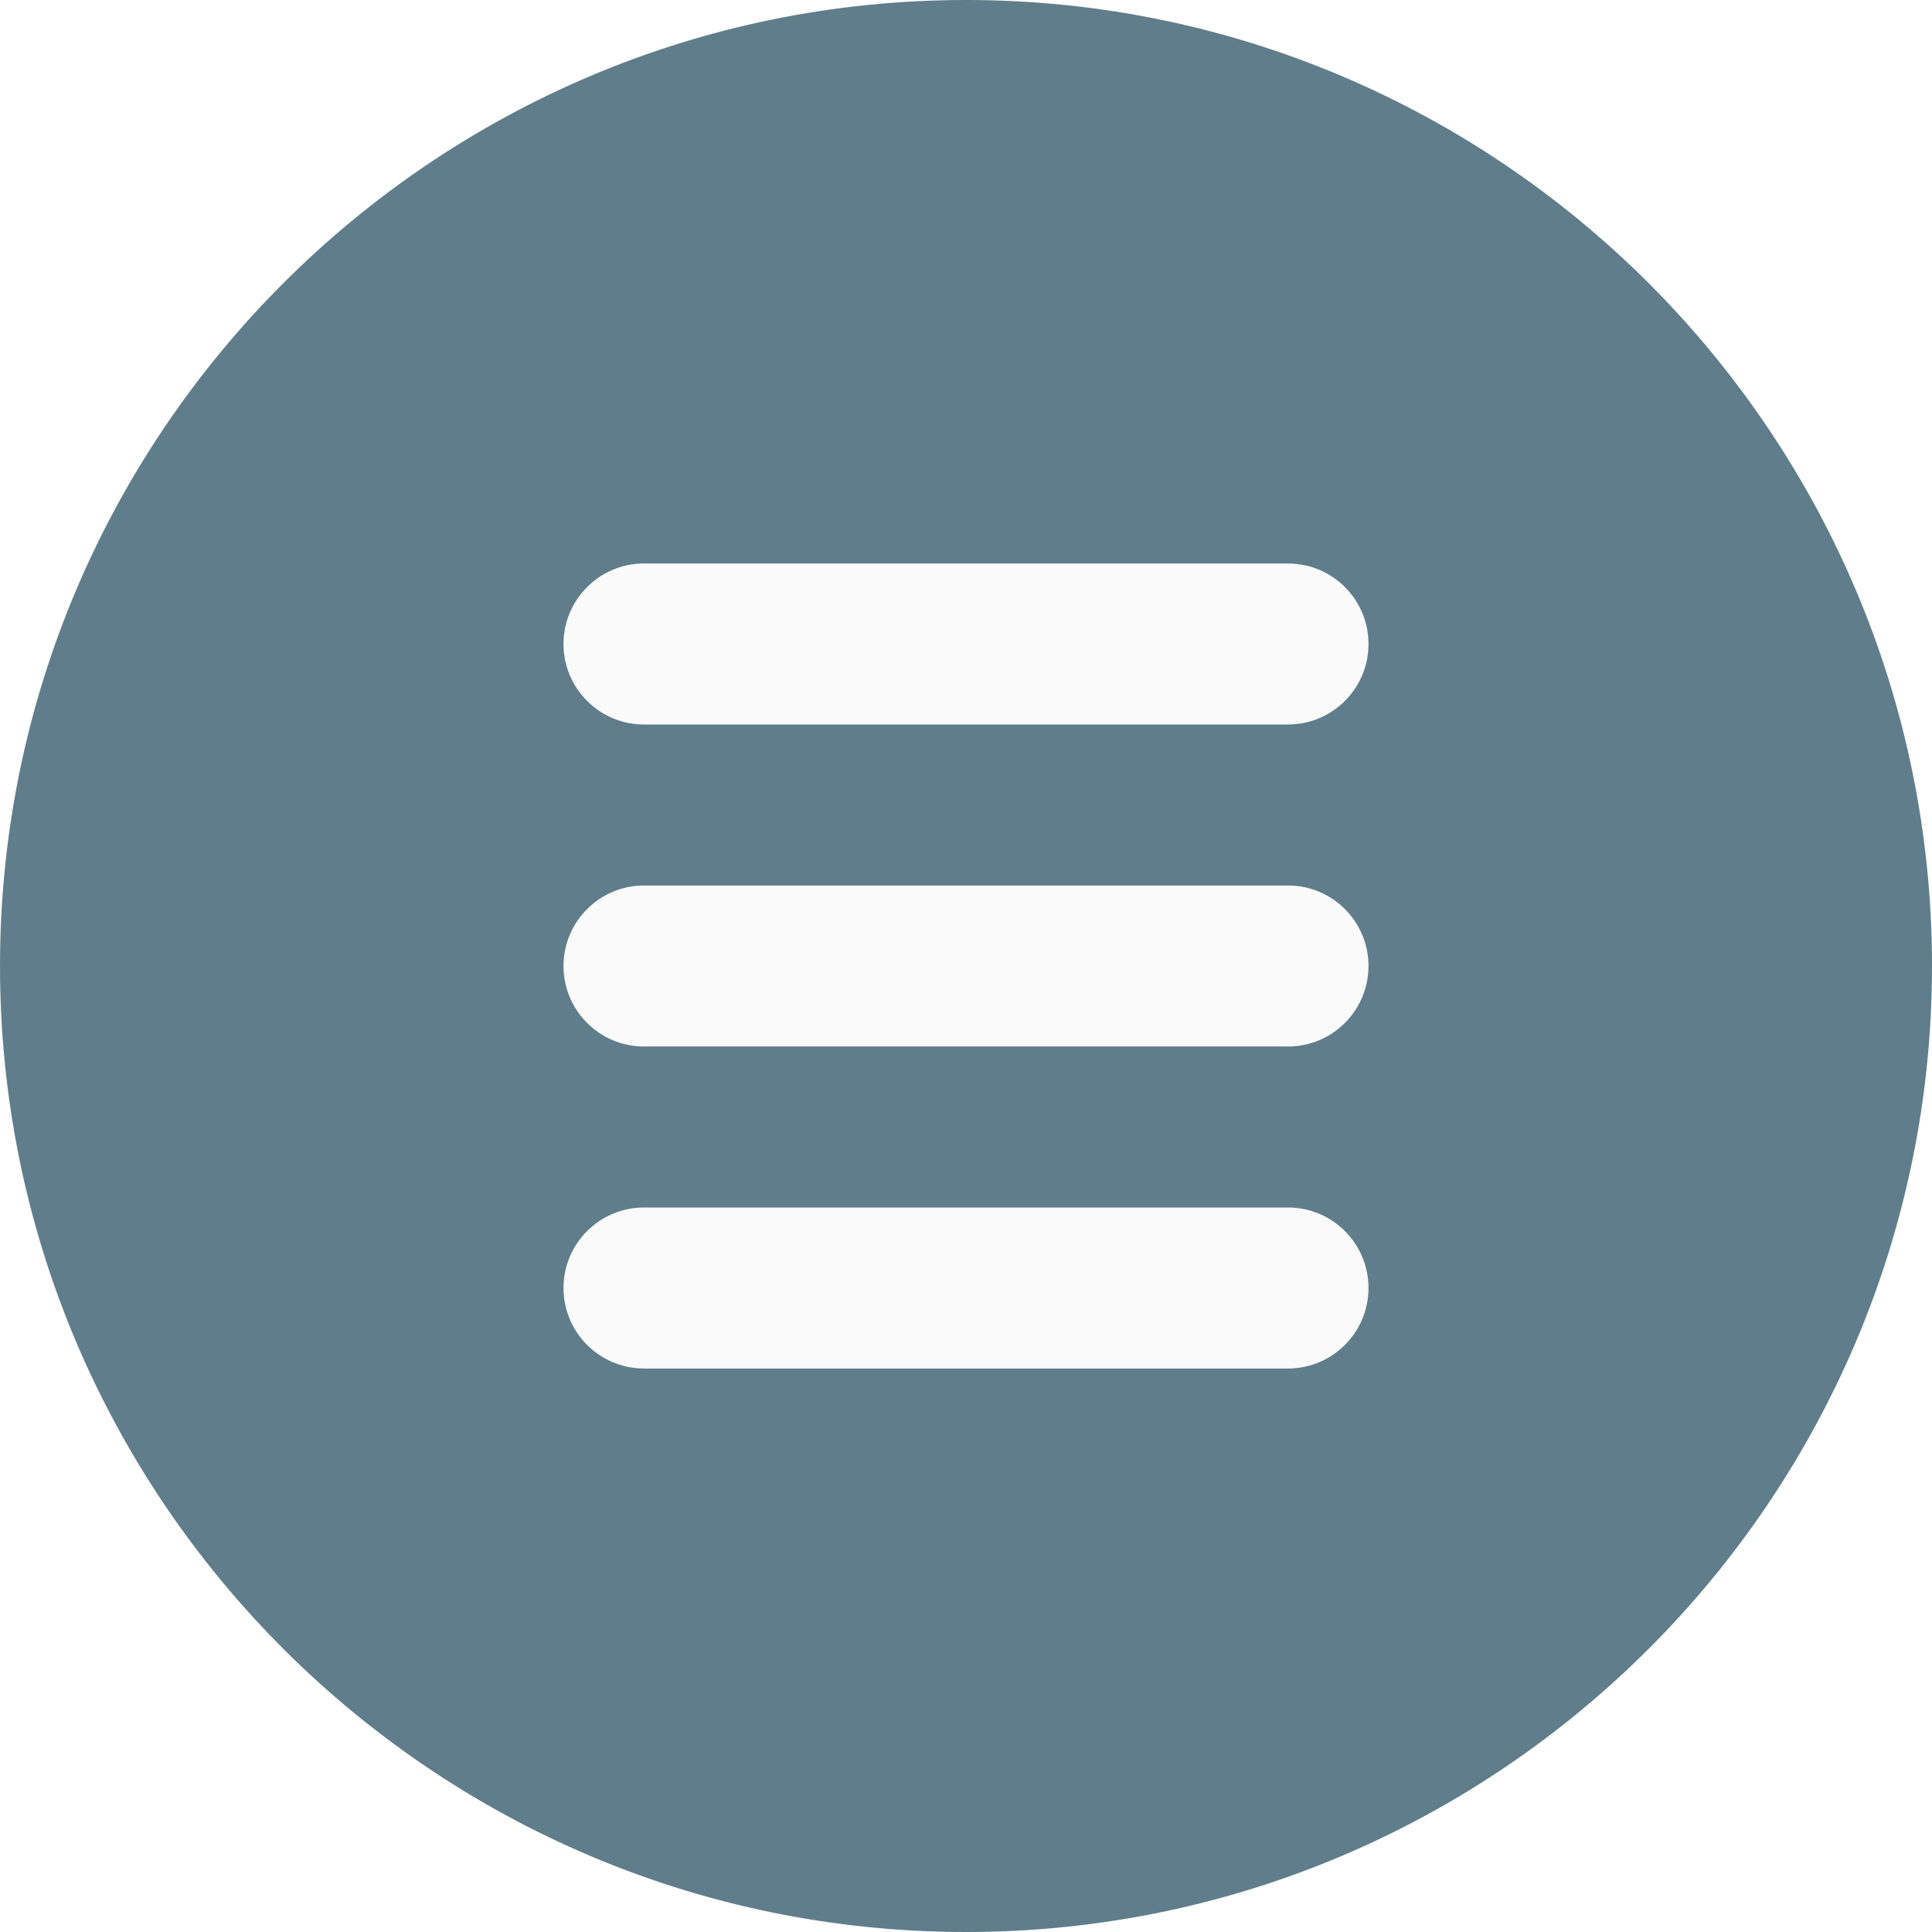
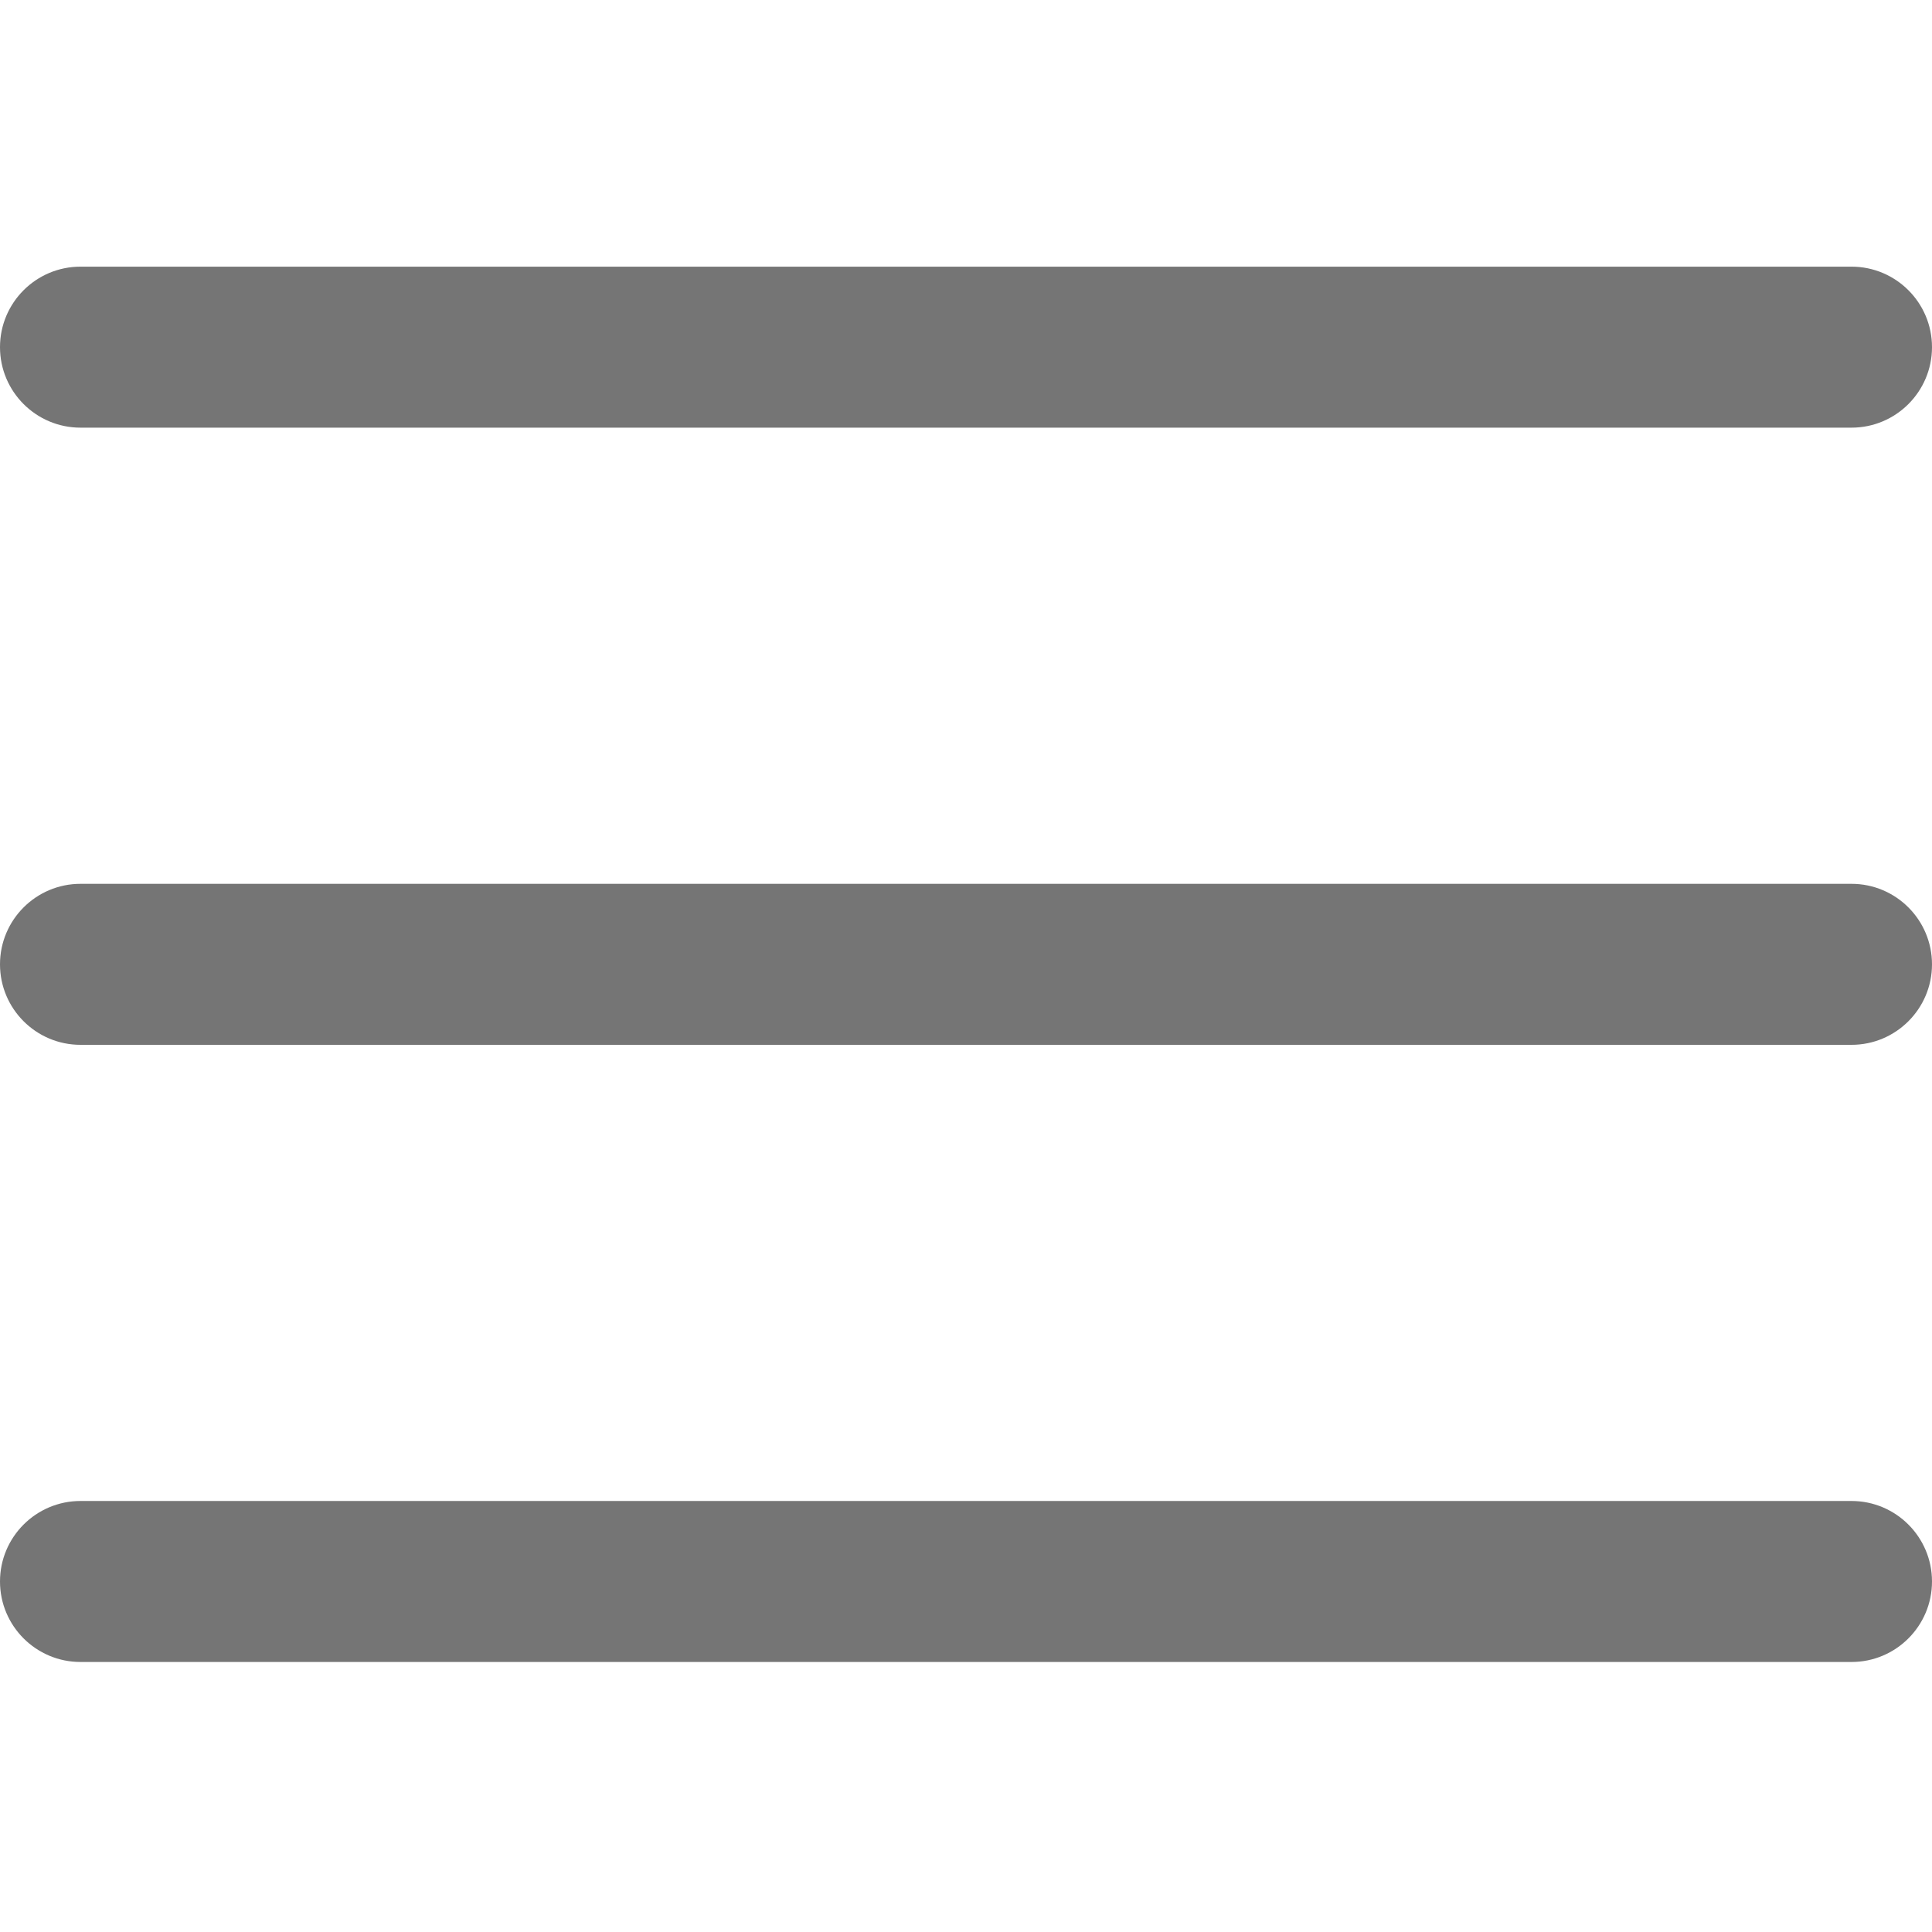
- <svg xmlns="http://www.w3.org/2000/svg" height="512pt" viewBox="0 0 512 512" width="512pt">
-   <path d="m256 0c-141.164 0-256 114.836-256 256s114.836 256 256 256 256-114.836 256-256-114.836-256-256-256zm0 0" fill="#607d8b" />
-   <g fill="#fafafa">
-     <path d="m341.332 362.668h-170.664c-11.777 0-21.336-9.559-21.336-21.336 0-11.773 9.559-21.332 21.336-21.332h170.664c11.777 0 21.336 9.559 21.336 21.332 0 11.777-9.559 21.336-21.336 21.336zm0 0" />
-     <path d="m341.332 277.332h-170.664c-11.777 0-21.336-9.555-21.336-21.332s9.559-21.332 21.336-21.332h170.664c11.777 0 21.336 9.555 21.336 21.332s-9.559 21.332-21.336 21.332zm0 0" />
-     <path d="m341.332 192h-170.664c-11.777 0-21.336-9.559-21.336-21.332 0-11.777 9.559-21.336 21.336-21.336h170.664c11.777 0 21.336 9.559 21.336 21.336 0 11.773-9.559 21.332-21.336 21.332zm0 0" />
+ <svg xmlns="http://www.w3.org/2000/svg" height="512px" viewBox="0 -53 384 384" width="512px" class="">
+   <g>
+     <path d="m368 154.668h-352c-8.832 0-16-7.168-16-16s7.168-16 16-16h352c8.832 0 16 7.168 16 16s-7.168 16-16 16zm0 0" data-original="#000000" class="active-path" data-old_color="#000000" fill="#0000008A" />
+     <path d="m368 32h-352c-8.832 0-16-7.168-16-16s7.168-16 16-16h352c8.832 0 16 7.168 16 16s-7.168 16-16 16zm0 0" data-original="#000000" class="active-path" data-old_color="#000000" fill="#0000008A" />
+     <path d="m368 277.332h-352c-8.832 0-16-7.168-16-16s7.168-16 16-16h352c8.832 0 16 7.168 16 16s-7.168 16-16 16zm0 0" data-original="#000000" class="active-path" data-old_color="#000000" fill="#0000008A" />
  </g>
</svg>
